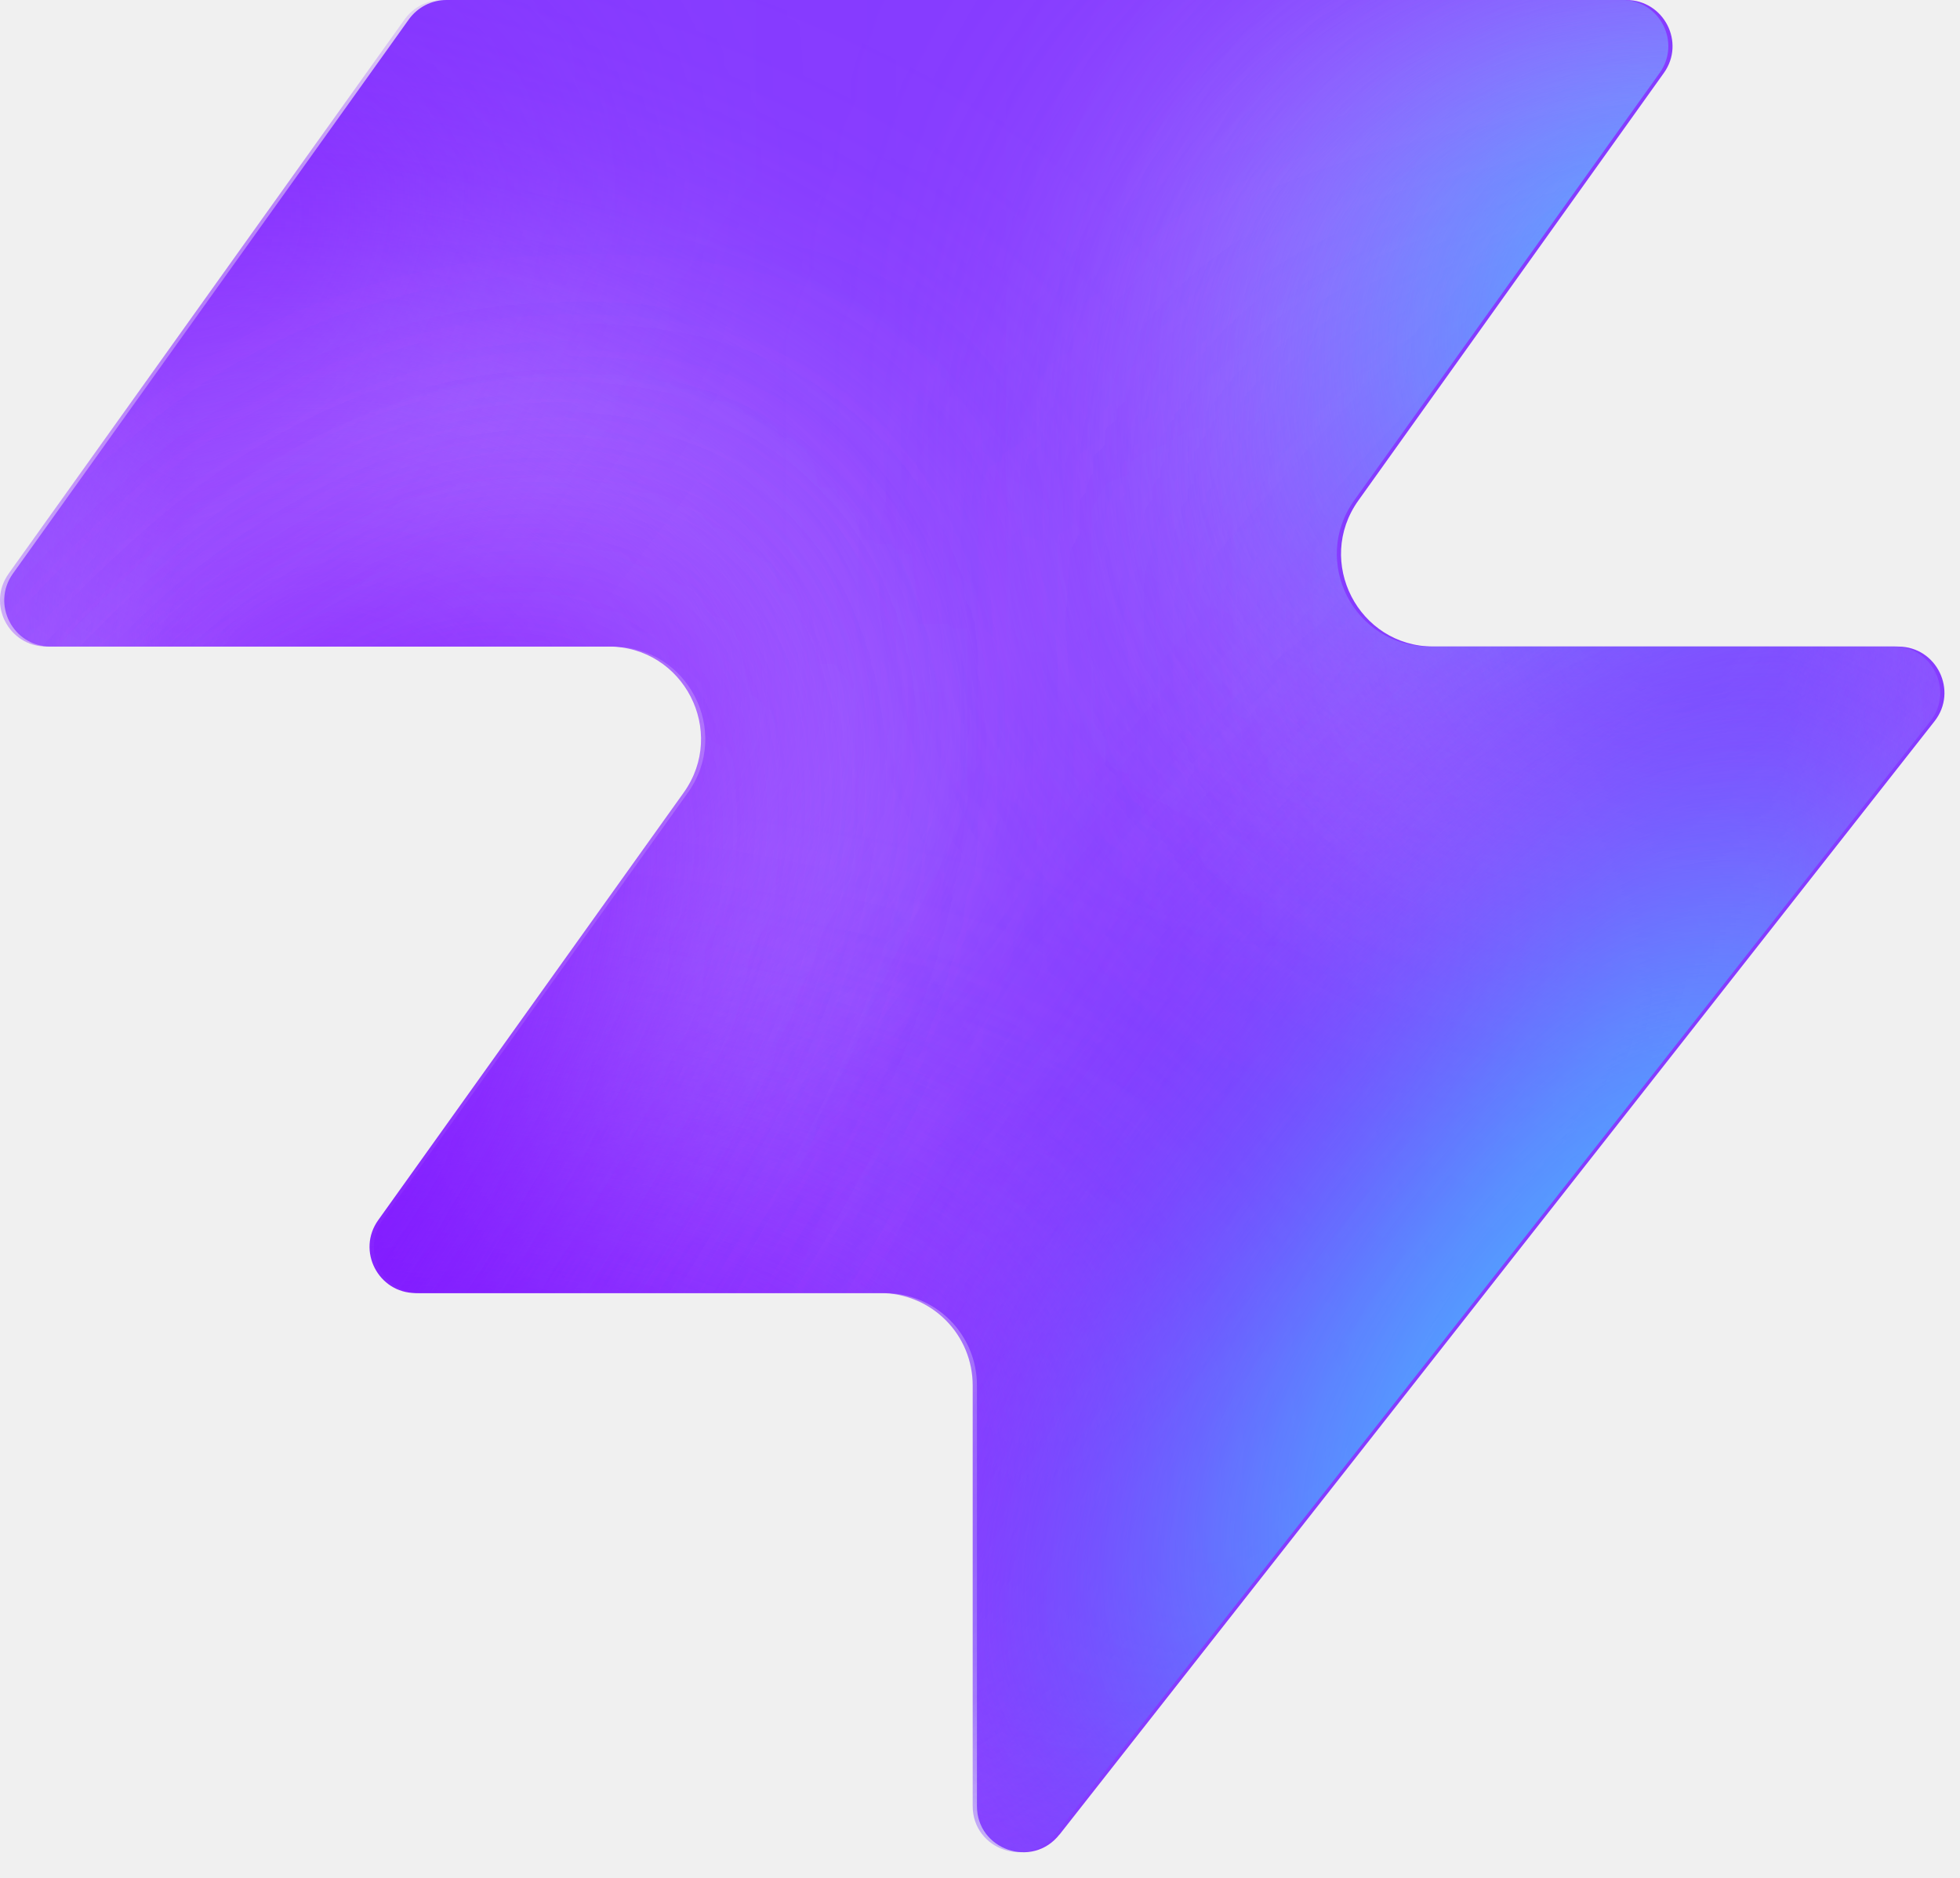
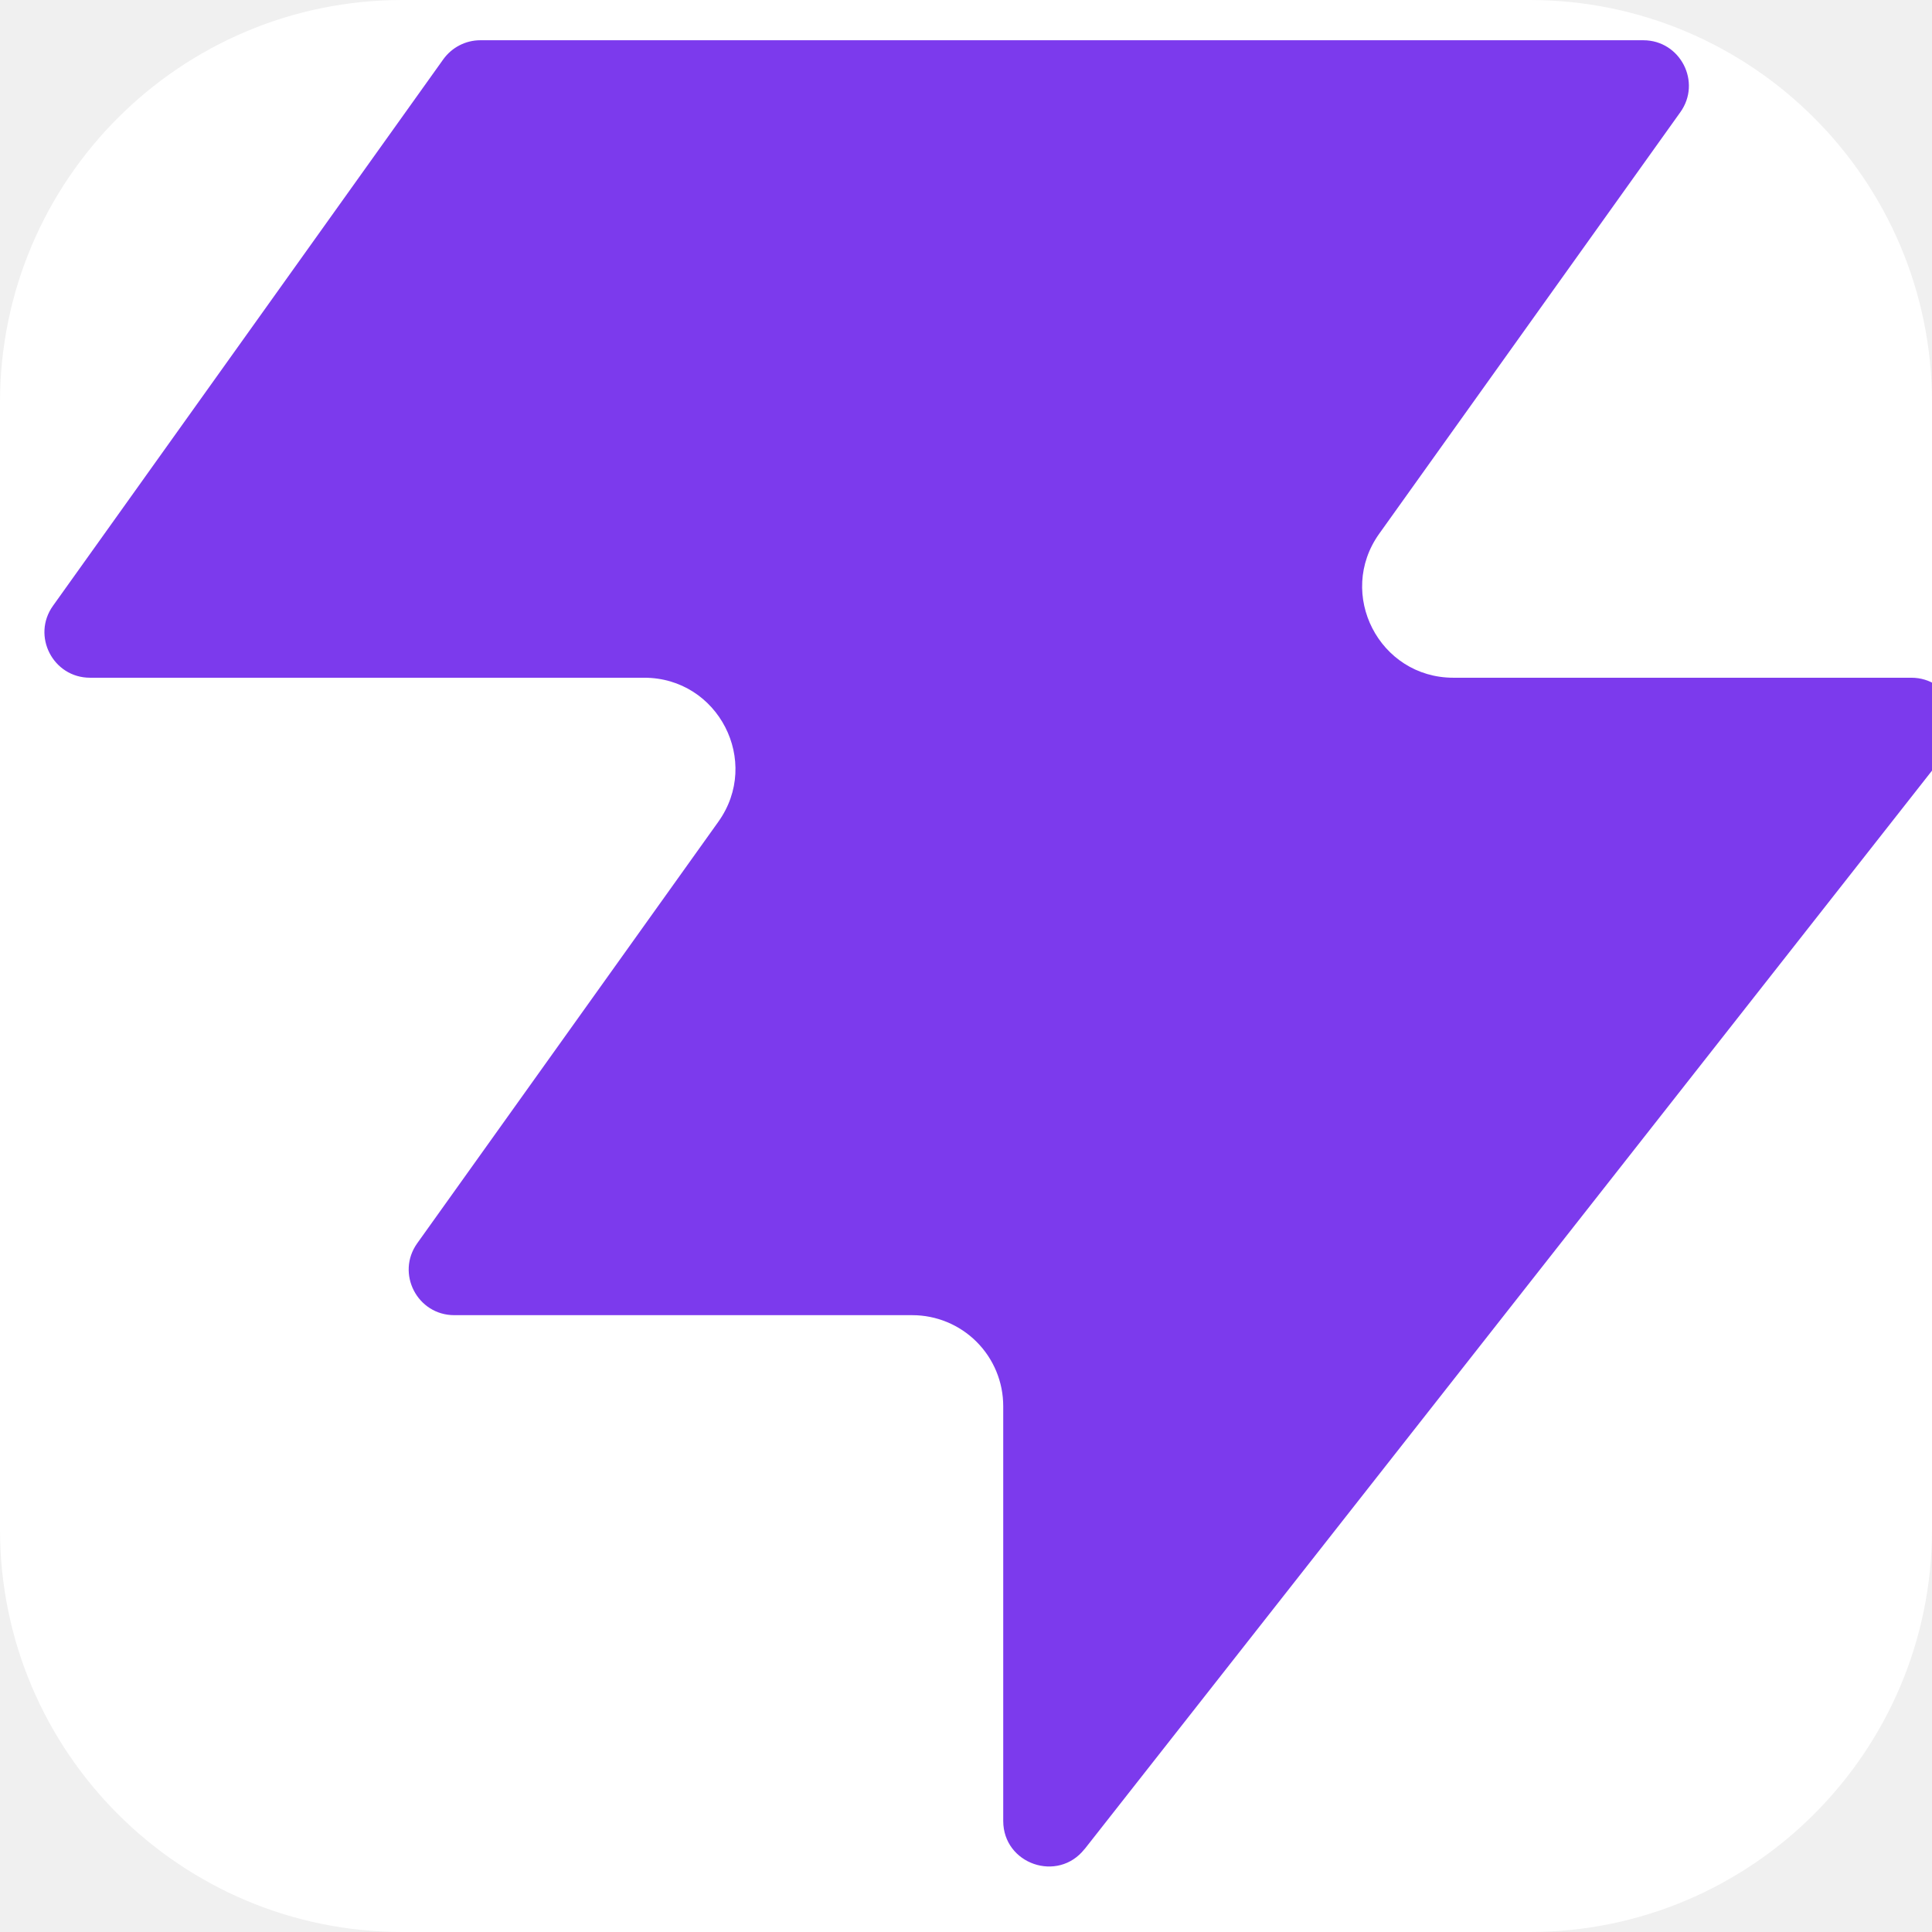
- <svg xmlns="http://www.w3.org/2000/svg" width="48" height="46" fill="none" viewBox="0 0 48 46">
-   <path fill="#863bff" d="M25.946 44.938c-.664.845-2.021.375-2.021-.698V33.937a2.26 2.26 0 0 0-2.262-2.262H10.287c-.92 0-1.456-1.04-.92-1.788l7.48-10.471c1.07-1.497 0-3.578-1.842-3.578H1.237c-.92 0-1.456-1.04-.92-1.788L10.013.474c.214-.297.556-.474.92-.474h28.894c.92 0 1.456 1.04.92 1.788l-7.48 10.471c-1.07 1.498 0 3.579 1.842 3.579h11.377c.943 0 1.473 1.088.89 1.83L25.947 44.94z" style="fill:#863bff;fill:color(display-p3 .525 .23 1);fill-opacity:1" />
-   <mask id="a" width="48" height="46" x="0" y="0" maskUnits="userSpaceOnUse" style="mask-type:alpha">
-     <path fill="#000" d="M25.842 44.938c-.664.844-2.021.375-2.021-.698V33.937a2.26 2.26 0 0 0-2.262-2.262H10.183c-.92 0-1.456-1.04-.92-1.788l7.48-10.471c1.07-1.498 0-3.579-1.842-3.579H1.133c-.92 0-1.456-1.04-.92-1.787L9.91.473c.214-.297.556-.474.92-.474h28.894c.92 0 1.456 1.04.92 1.788l-7.48 10.471c-1.07 1.498 0 3.578 1.842 3.578h11.377c.943 0 1.473 1.088.89 1.832L25.843 44.94z" style="fill:#000;fill-opacity:1" />
-   </mask>
-   <g mask="url(#a)">
-     <g filter="url(#b)">
-       <ellipse cx="5.508" cy="14.704" fill="#ede6ff" rx="5.508" ry="14.704" style="fill:#ede6ff;fill:color(display-p3 .927 .903 1);fill-opacity:1" transform="matrix(.00324 1 1 -.00324 -4.47 31.516)" />
-     </g>
-     <g filter="url(#c)">
-       <ellipse cx="10.399" cy="29.851" fill="#ede6ff" rx="10.399" ry="29.851" style="fill:#ede6ff;fill:color(display-p3 .927 .903 1);fill-opacity:1" transform="matrix(.00324 1 1 -.00324 -39.328 7.883)" />
-     </g>
-     <g filter="url(#d)">
-       <ellipse cx="5.508" cy="30.487" fill="#7e14ff" rx="5.508" ry="30.487" style="fill:#7e14ff;fill:color(display-p3 .492 .077 1);fill-opacity:1" transform="rotate(89.814 -25.913 -14.639)scale(1 -1)" />
-     </g>
-     <g filter="url(#e)">
-       <ellipse cx="5.508" cy="30.599" fill="#7e14ff" rx="5.508" ry="30.599" style="fill:#7e14ff;fill:color(display-p3 .492 .077 1);fill-opacity:1" transform="rotate(89.814 -32.644 -3.334)scale(1 -1)" />
-     </g>
-     <g filter="url(#f)">
-       <ellipse cx="5.508" cy="30.599" fill="#7e14ff" rx="5.508" ry="30.599" style="fill:#7e14ff;fill:color(display-p3 .492 .077 1);fill-opacity:1" transform="matrix(.00324 1 1 -.00324 -34.34 30.47)" />
-     </g>
-     <g filter="url(#g)">
-       <ellipse cx="14.072" cy="22.078" fill="#ede6ff" rx="14.072" ry="22.078" style="fill:#ede6ff;fill:color(display-p3 .927 .903 1);fill-opacity:1" transform="rotate(93.35 24.506 48.493)scale(-1 1)" />
-     </g>
-     <g filter="url(#h)">
-       <ellipse cx="3.47" cy="21.501" fill="#7e14ff" rx="3.47" ry="21.501" style="fill:#7e14ff;fill:color(display-p3 .492 .077 1);fill-opacity:1" transform="rotate(89.009 28.708 47.59)scale(-1 1)" />
-     </g>
-     <g filter="url(#i)">
-       <ellipse cx="3.47" cy="21.501" fill="#7e14ff" rx="3.47" ry="21.501" style="fill:#7e14ff;fill:color(display-p3 .492 .077 1);fill-opacity:1" transform="rotate(89.009 28.708 47.59)scale(-1 1)" />
-     </g>
-     <g filter="url(#j)">
-       <ellipse cx=".387" cy="8.972" fill="#7e14ff" rx="4.407" ry="29.108" style="fill:#7e14ff;fill:color(display-p3 .492 .077 1);fill-opacity:1" transform="rotate(39.51 .387 8.972)" />
-     </g>
-     <g filter="url(#k)">
-       <ellipse cx="47.523" cy="-6.092" fill="#7e14ff" rx="4.407" ry="29.108" style="fill:#7e14ff;fill:color(display-p3 .492 .077 1);fill-opacity:1" transform="rotate(37.892 47.523 -6.092)" />
-     </g>
-     <g filter="url(#l)">
-       <ellipse cx="41.412" cy="6.333" fill="#47bfff" rx="5.971" ry="9.665" style="fill:#47bfff;fill:color(display-p3 .28 .748 1);fill-opacity:1" transform="rotate(37.892 41.412 6.333)" />
-     </g>
-     <g filter="url(#m)">
-       <ellipse cx="-1.879" cy="38.332" fill="#7e14ff" rx="4.407" ry="29.108" style="fill:#7e14ff;fill:color(display-p3 .492 .077 1);fill-opacity:1" transform="rotate(37.892 -1.88 38.332)" />
-     </g>
-     <g filter="url(#n)">
-       <ellipse cx="-1.879" cy="38.332" fill="#7e14ff" rx="4.407" ry="29.108" style="fill:#7e14ff;fill:color(display-p3 .492 .077 1);fill-opacity:1" transform="rotate(37.892 -1.88 38.332)" />
-     </g>
-     <g filter="url(#o)">
-       <ellipse cx="35.651" cy="29.907" fill="#7e14ff" rx="4.407" ry="29.108" style="fill:#7e14ff;fill:color(display-p3 .492 .077 1);fill-opacity:1" transform="rotate(37.892 35.651 29.907)" />
-     </g>
-     <g filter="url(#p)">
-       <ellipse cx="38.418" cy="32.4" fill="#47bfff" rx="5.971" ry="15.297" style="fill:#47bfff;fill:color(display-p3 .28 .748 1);fill-opacity:1" transform="rotate(37.892 38.418 32.4)" />
-     </g>
-   </g>
-   <defs>
-     <filter id="b" width="60.045" height="41.654" x="-19.77" y="16.149" color-interpolation-filters="sRGB" filterUnits="userSpaceOnUse">
-       <feFlood flood-opacity="0" result="BackgroundImageFix" />
-       <feBlend in="SourceGraphic" in2="BackgroundImageFix" result="shape" />
-       <feGaussianBlur result="effect1_foregroundBlur_2002_17158" stdDeviation="7.659" />
-     </filter>
-     <filter id="c" width="90.34" height="51.437" x="-54.613" y="-7.533" color-interpolation-filters="sRGB" filterUnits="userSpaceOnUse">
-       <feFlood flood-opacity="0" result="BackgroundImageFix" />
-       <feBlend in="SourceGraphic" in2="BackgroundImageFix" result="shape" />
-       <feGaussianBlur result="effect1_foregroundBlur_2002_17158" stdDeviation="7.659" />
-     </filter>
-     <filter id="d" width="79.355" height="29.4" x="-49.64" y="2.03" color-interpolation-filters="sRGB" filterUnits="userSpaceOnUse">
-       <feFlood flood-opacity="0" result="BackgroundImageFix" />
-       <feBlend in="SourceGraphic" in2="BackgroundImageFix" result="shape" />
-       <feGaussianBlur result="effect1_foregroundBlur_2002_17158" stdDeviation="4.596" />
-     </filter>
-     <filter id="e" width="79.579" height="29.4" x="-45.045" y="20.029" color-interpolation-filters="sRGB" filterUnits="userSpaceOnUse">
-       <feFlood flood-opacity="0" result="BackgroundImageFix" />
-       <feBlend in="SourceGraphic" in2="BackgroundImageFix" result="shape" />
-       <feGaussianBlur result="effect1_foregroundBlur_2002_17158" stdDeviation="4.596" />
-     </filter>
-     <filter id="f" width="79.579" height="29.4" x="-43.513" y="21.178" color-interpolation-filters="sRGB" filterUnits="userSpaceOnUse">
-       <feFlood flood-opacity="0" result="BackgroundImageFix" />
-       <feBlend in="SourceGraphic" in2="BackgroundImageFix" result="shape" />
-       <feGaussianBlur result="effect1_foregroundBlur_2002_17158" stdDeviation="4.596" />
-     </filter>
-     <filter id="g" width="74.749" height="58.852" x="15.756" y="-17.901" color-interpolation-filters="sRGB" filterUnits="userSpaceOnUse">
-       <feFlood flood-opacity="0" result="BackgroundImageFix" />
-       <feBlend in="SourceGraphic" in2="BackgroundImageFix" result="shape" />
-       <feGaussianBlur result="effect1_foregroundBlur_2002_17158" stdDeviation="7.659" />
-     </filter>
-     <filter id="h" width="61.377" height="25.362" x="23.548" y="2.284" color-interpolation-filters="sRGB" filterUnits="userSpaceOnUse">
-       <feFlood flood-opacity="0" result="BackgroundImageFix" />
-       <feBlend in="SourceGraphic" in2="BackgroundImageFix" result="shape" />
-       <feGaussianBlur result="effect1_foregroundBlur_2002_17158" stdDeviation="4.596" />
-     </filter>
-     <filter id="i" width="61.377" height="25.362" x="23.548" y="2.284" color-interpolation-filters="sRGB" filterUnits="userSpaceOnUse">
-       <feFlood flood-opacity="0" result="BackgroundImageFix" />
-       <feBlend in="SourceGraphic" in2="BackgroundImageFix" result="shape" />
-       <feGaussianBlur result="effect1_foregroundBlur_2002_17158" stdDeviation="4.596" />
-     </filter>
-     <filter id="j" width="56.045" height="63.649" x="-27.636" y="-22.853" color-interpolation-filters="sRGB" filterUnits="userSpaceOnUse">
-       <feFlood flood-opacity="0" result="BackgroundImageFix" />
-       <feBlend in="SourceGraphic" in2="BackgroundImageFix" result="shape" />
-       <feGaussianBlur result="effect1_foregroundBlur_2002_17158" stdDeviation="4.596" />
-     </filter>
-     <filter id="k" width="54.814" height="64.646" x="20.116" y="-38.415" color-interpolation-filters="sRGB" filterUnits="userSpaceOnUse">
-       <feFlood flood-opacity="0" result="BackgroundImageFix" />
-       <feBlend in="SourceGraphic" in2="BackgroundImageFix" result="shape" />
-       <feGaussianBlur result="effect1_foregroundBlur_2002_17158" stdDeviation="4.596" />
-     </filter>
-     <filter id="l" width="33.541" height="35.313" x="24.641" y="-11.323" color-interpolation-filters="sRGB" filterUnits="userSpaceOnUse">
-       <feFlood flood-opacity="0" result="BackgroundImageFix" />
-       <feBlend in="SourceGraphic" in2="BackgroundImageFix" result="shape" />
-       <feGaussianBlur result="effect1_foregroundBlur_2002_17158" stdDeviation="4.596" />
-     </filter>
-     <filter id="m" width="54.814" height="64.646" x="-29.286" y="6.009" color-interpolation-filters="sRGB" filterUnits="userSpaceOnUse">
-       <feFlood flood-opacity="0" result="BackgroundImageFix" />
-       <feBlend in="SourceGraphic" in2="BackgroundImageFix" result="shape" />
-       <feGaussianBlur result="effect1_foregroundBlur_2002_17158" stdDeviation="4.596" />
-     </filter>
-     <filter id="n" width="54.814" height="64.646" x="-29.286" y="6.009" color-interpolation-filters="sRGB" filterUnits="userSpaceOnUse">
-       <feFlood flood-opacity="0" result="BackgroundImageFix" />
-       <feBlend in="SourceGraphic" in2="BackgroundImageFix" result="shape" />
-       <feGaussianBlur result="effect1_foregroundBlur_2002_17158" stdDeviation="4.596" />
-     </filter>
-     <filter id="o" width="54.814" height="64.646" x="8.244" y="-2.416" color-interpolation-filters="sRGB" filterUnits="userSpaceOnUse">
-       <feFlood flood-opacity="0" result="BackgroundImageFix" />
-       <feBlend in="SourceGraphic" in2="BackgroundImageFix" result="shape" />
-       <feGaussianBlur result="effect1_foregroundBlur_2002_17158" stdDeviation="4.596" />
-     </filter>
-     <filter id="p" width="39.409" height="43.623" x="18.713" y="10.588" color-interpolation-filters="sRGB" filterUnits="userSpaceOnUse">
-       <feFlood flood-opacity="0" result="BackgroundImageFix" />
-       <feBlend in="SourceGraphic" in2="BackgroundImageFix" result="shape" />
-       <feGaussianBlur result="effect1_foregroundBlur_2002_17158" stdDeviation="4.596" />
-     </filter>
-   </defs>
+ <svg xmlns="http://www.w3.org/2000/svg" viewBox="0 0 48 48" fill="none">
+   <rect width="48" height="48" rx="10" fill="#ffffff" />
+   <path fill="#7C3AED" d="M26.946 45.938c-.664.845-2.021.375-2.021-.698V34.937a2.26 2.26 0 0 0-2.262-2.262H11.287c-.92 0-1.456-1.04-.92-1.788l7.48-10.471c1.07-1.497 0-3.578-1.842-3.578H2.237c-.92 0-1.456-1.04-.92-1.788L11.013 1.474c.214-.297.556-.474.92-.474h28.894c.92 0 1.456 1.04.92 1.788l-7.48 10.471c-1.07 1.498 0 3.579 1.842 3.579h11.377c.943 0 1.473 1.088.89 1.83L26.947 45.94z" />
</svg>
